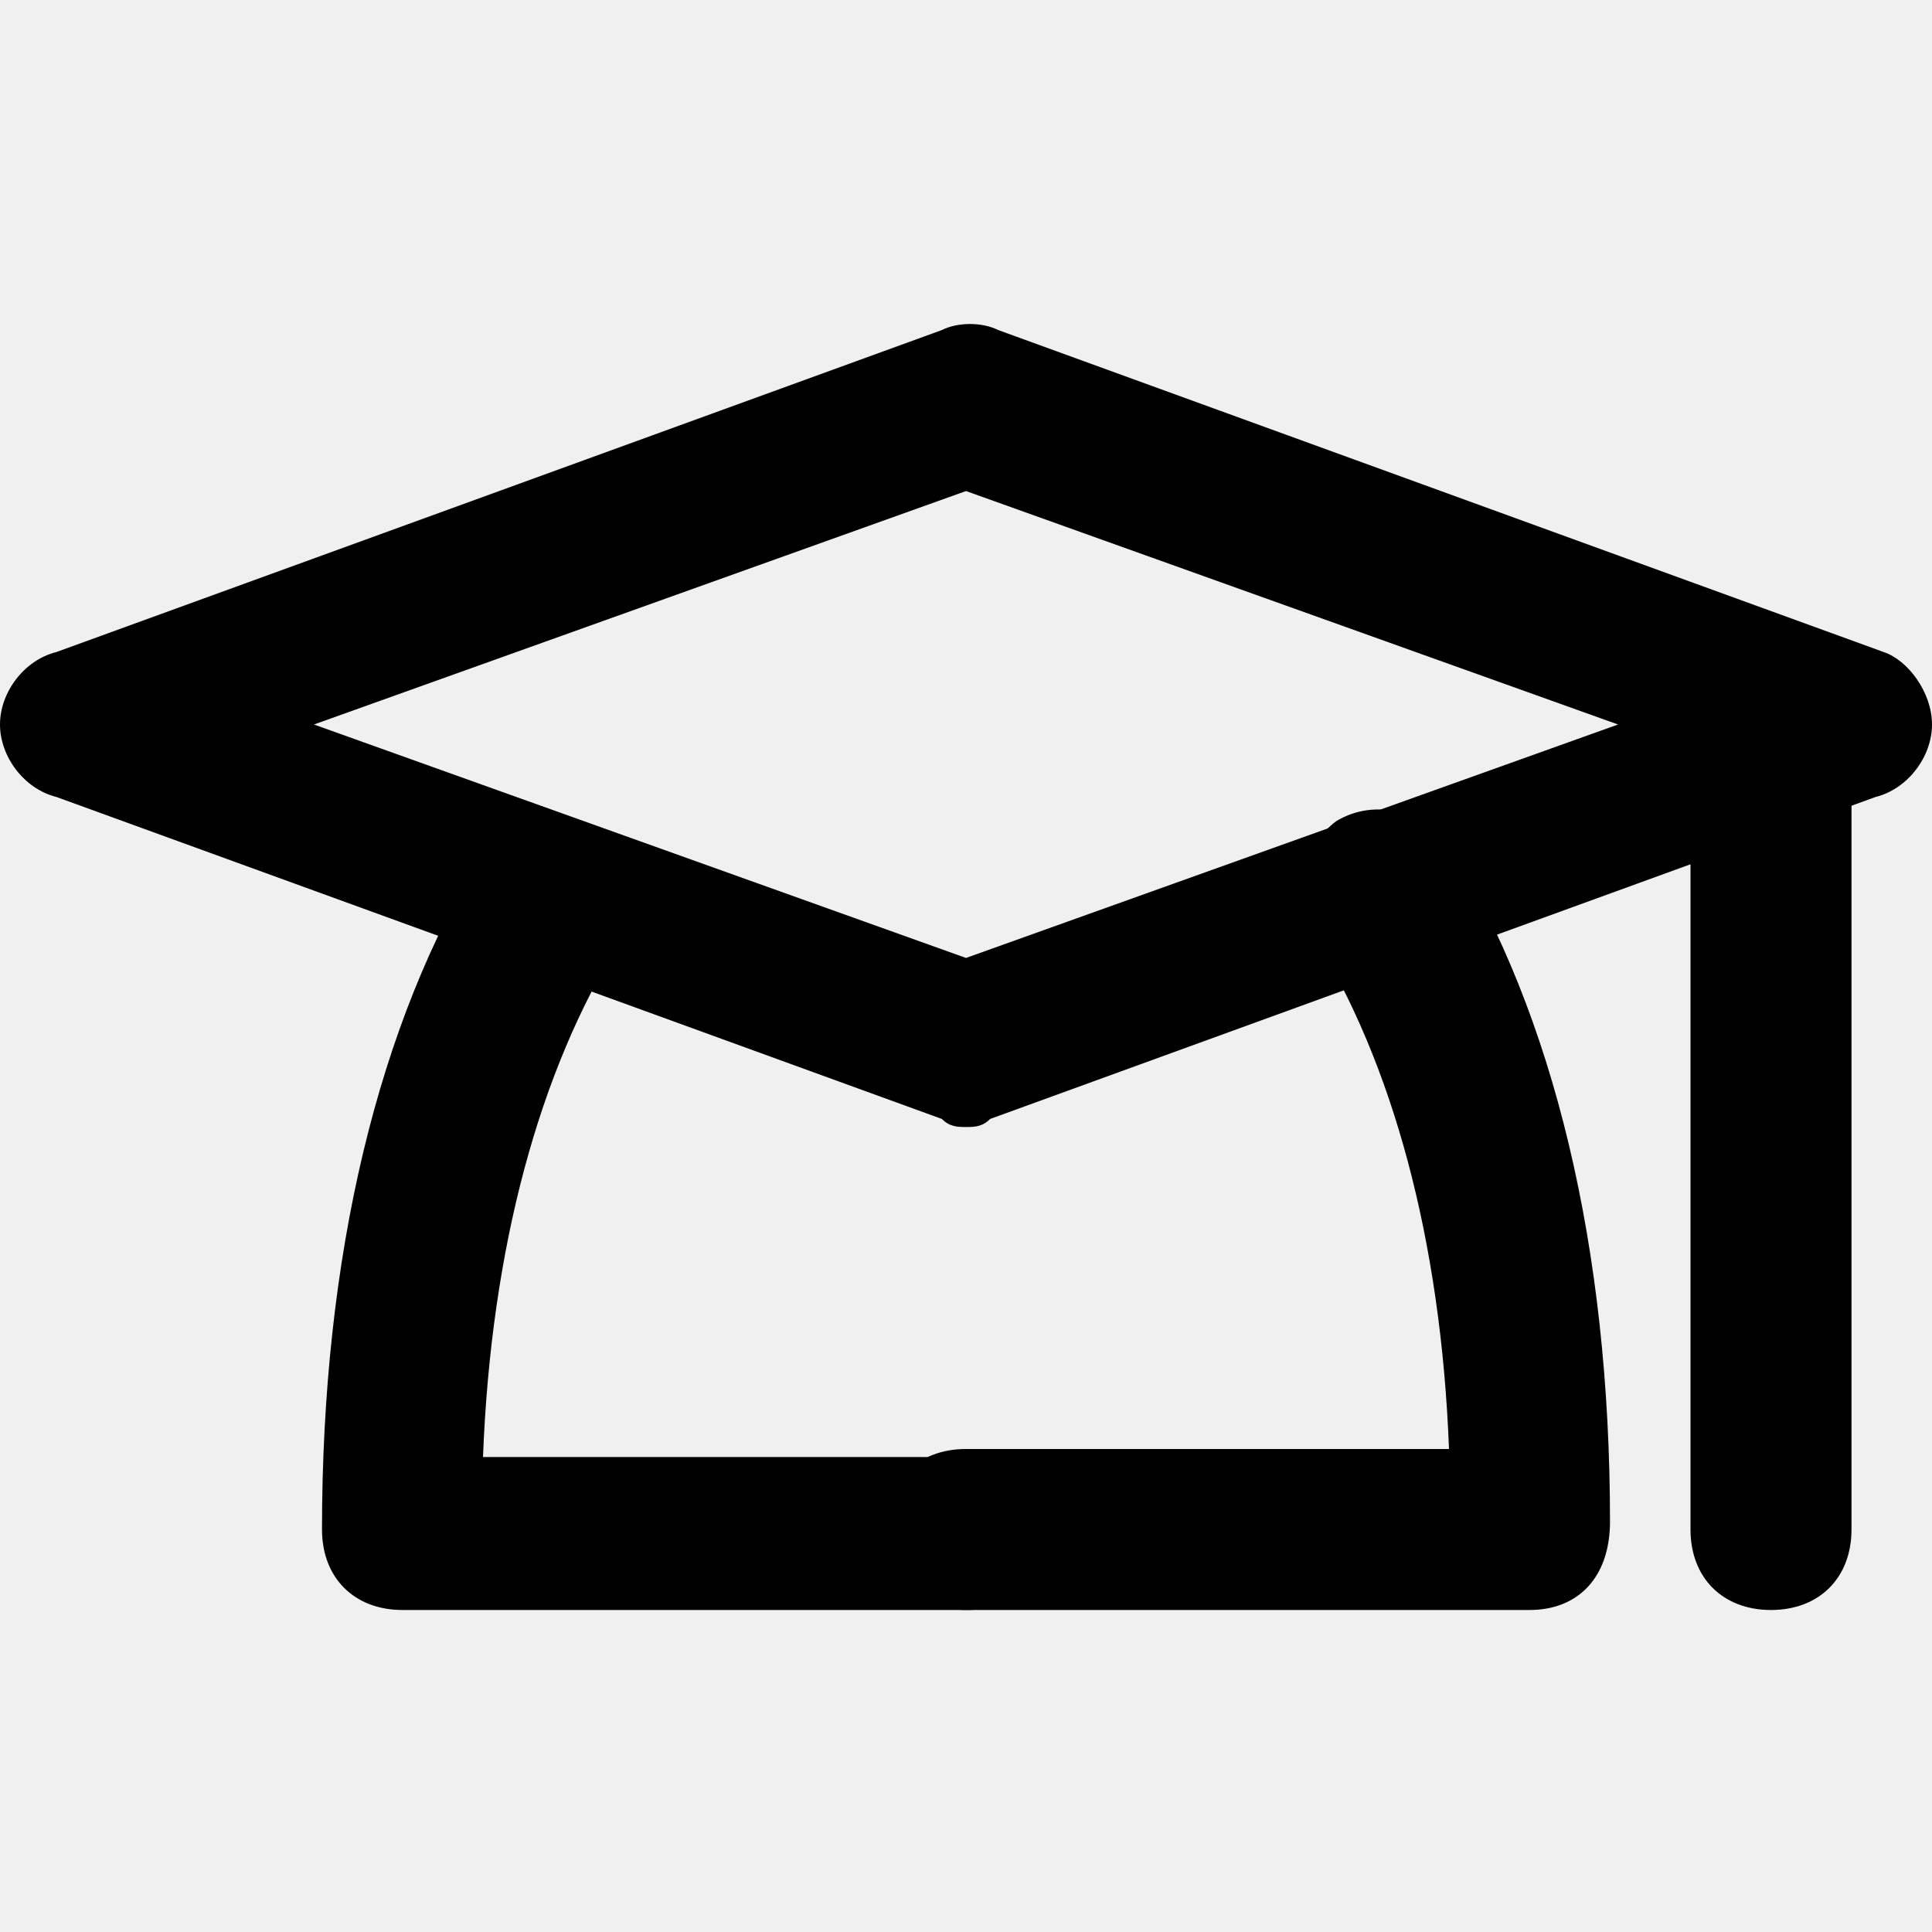
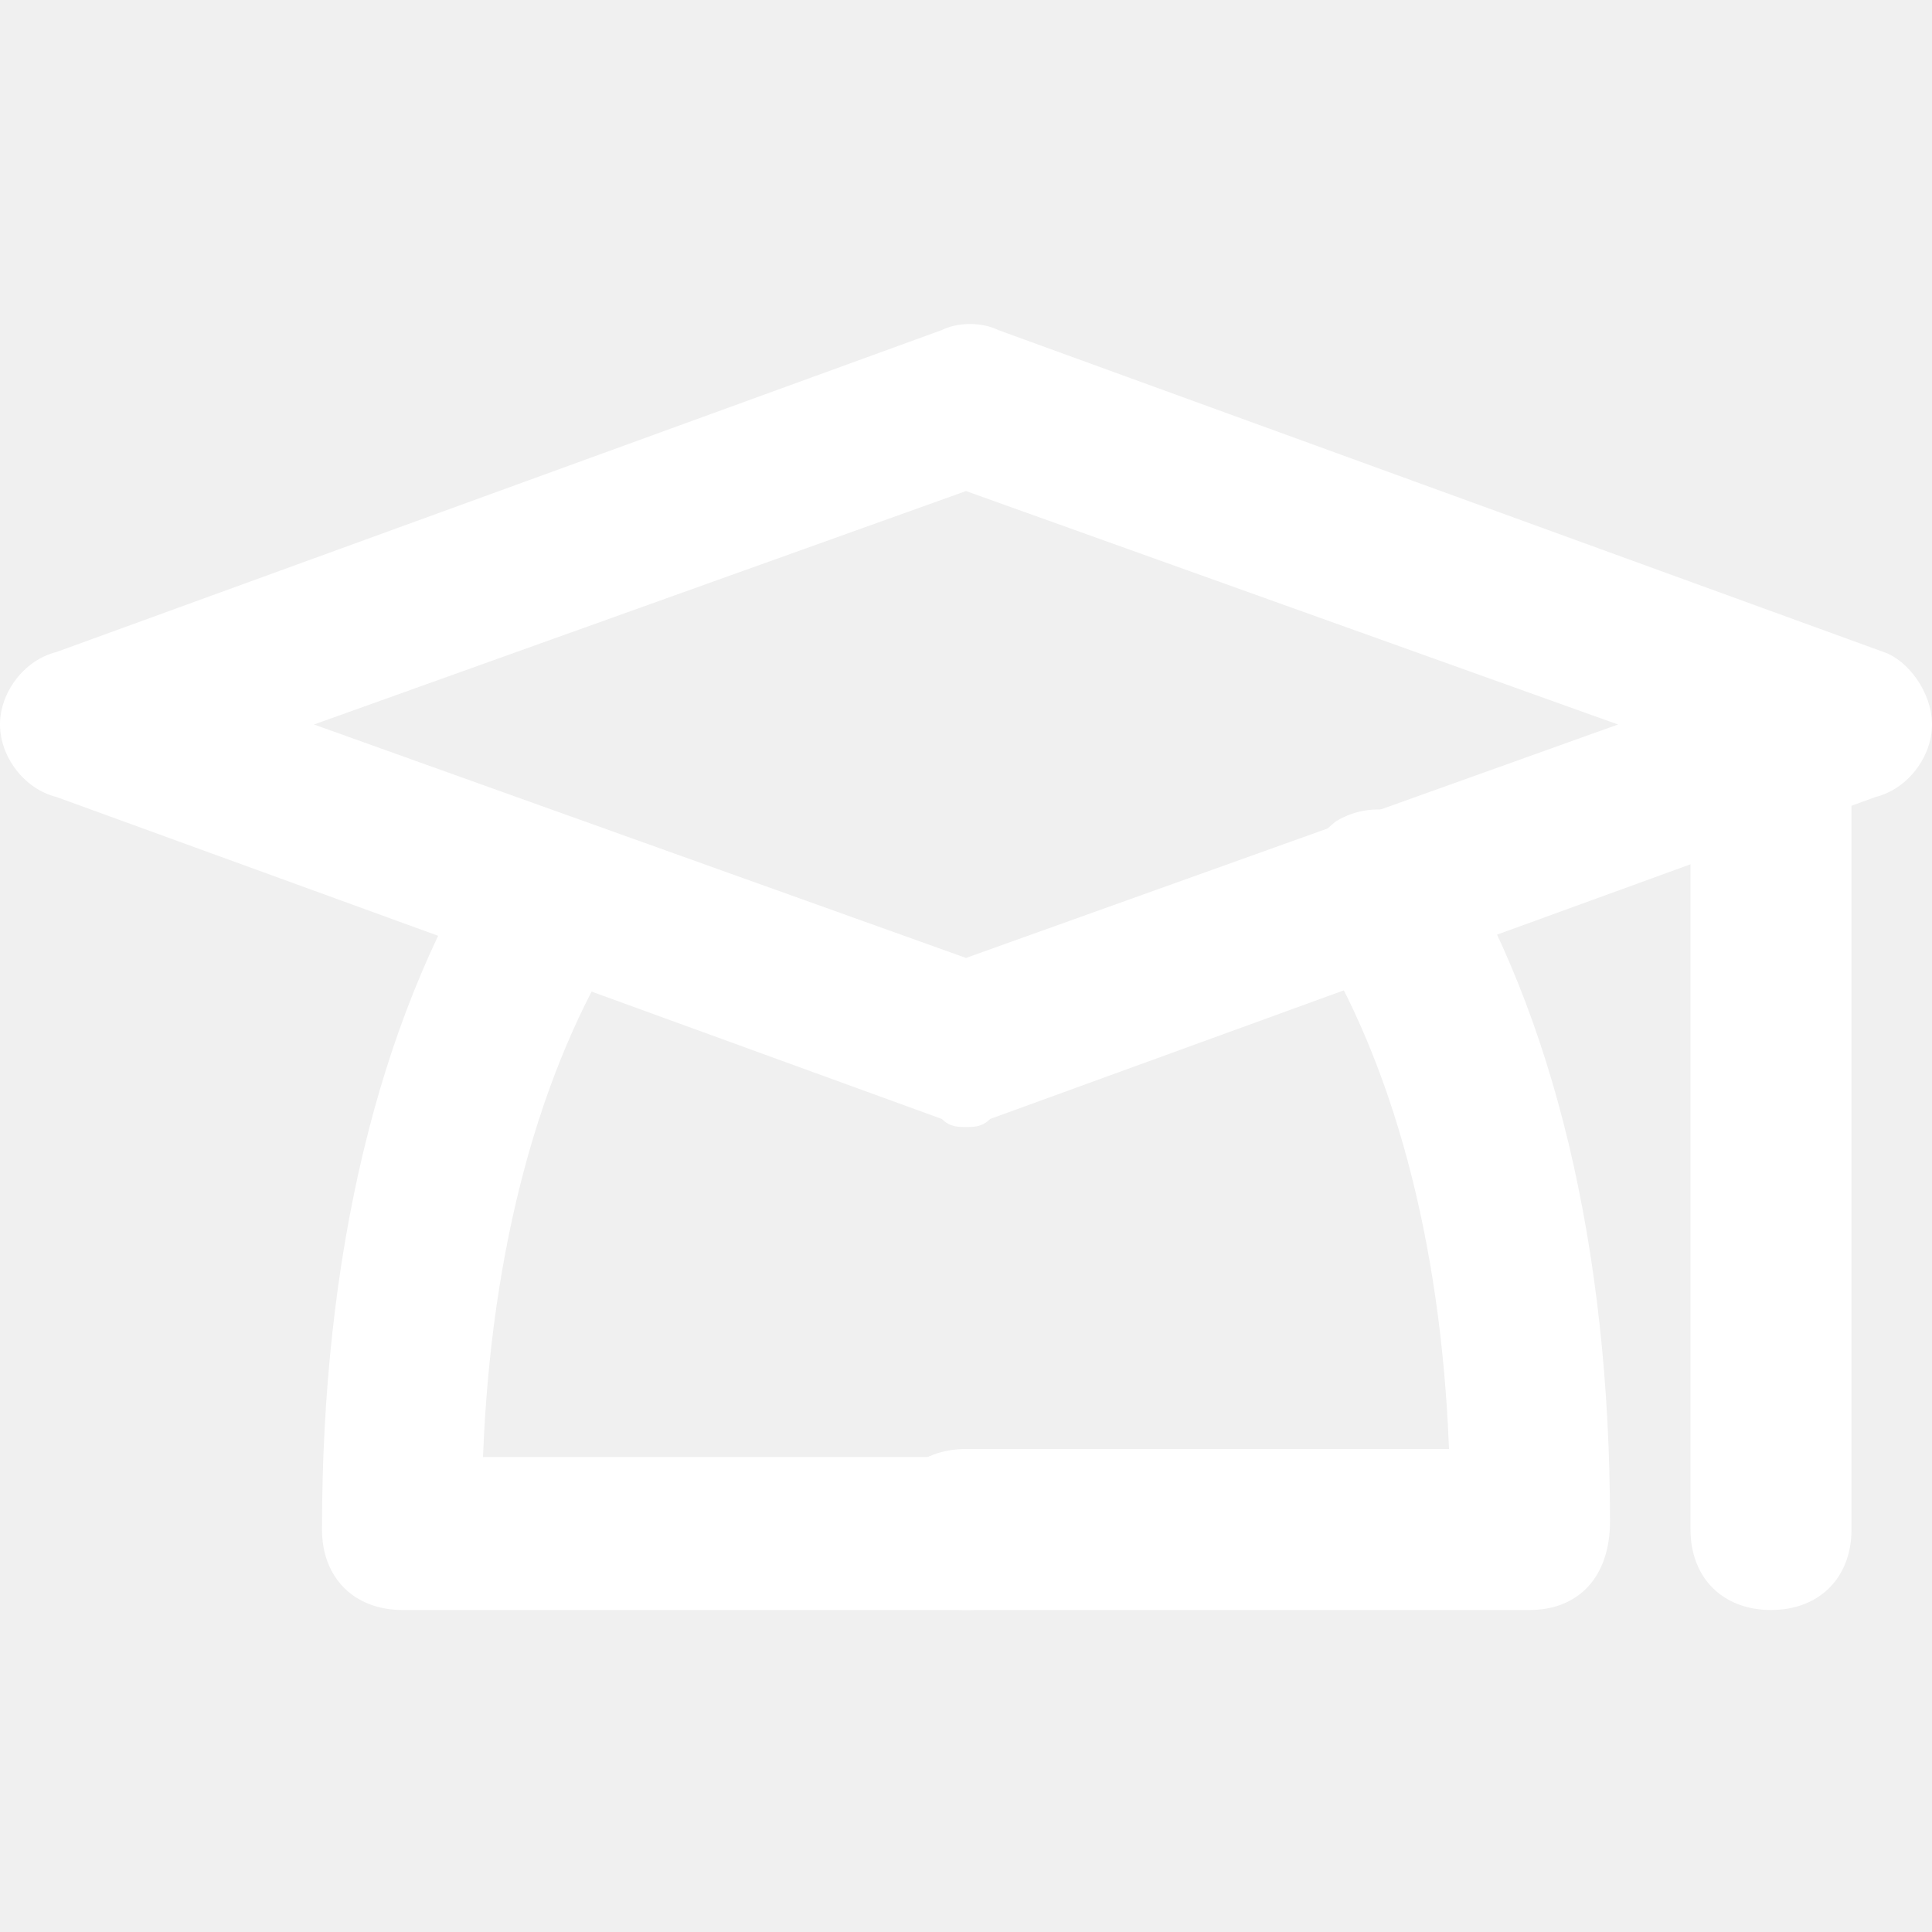
<svg xmlns="http://www.w3.org/2000/svg" version="1.1" id="Layer_1" x="0px" y="0px" width="24px" height="24px" viewBox="0 0 24 24" enable-background="new 0 0 24 24" xml:space="preserve">
  <g>
    <g>
      <g>
-         <path d="M12,14c-0.1,0-0.2,0-0.3-0.1l-11-4C0.3,9.8,0,9.4,0,9s0.3-0.8,0.7-0.9l11-4c0.2-0.1,0.5-0.1,0.7,0l11,4     C23.7,8.2,24,8.6,24,9s-0.3,0.8-0.7,0.9l-11,4C12.2,14,12.1,14,12,14z M3.9,9l8.1,2.9L20.1,9L12,6.1L3.9,9z" />
+         <path fill="#fff" d="M12,14c-0.1,0-0.2,0-0.3-0.1l-11-4C0.3,9.8,0,9.4,0,9s0.3-0.8,0.7-0.9l11-4c0.2-0.1,0.5-0.1,0.7,0l11,4     C23.7,8.2,24,8.6,24,9s-0.3,0.8-0.7,0.9l-11,4C12.2,14,12.1,14,12,14z M3.9,9l8.1,2.9L20.1,9L12,6.1L3.9,9z" />
      </g>
    </g>
    <g>
      <g>
-         <path d="M19,20h-7c-0.6,0-1-0.4-1-1s0.4-1,1-1h6c-0.1-2.6-0.7-4.8-1.7-6.4c-0.3-0.5-0.1-1.1,0.3-1.4c0.5-0.3,1.1-0.1,1.4,0.3     c1.3,2.1,2,5,2,8.4C20,19.6,19.6,20,19,20z" />
+         <path fill="#fff" d="M19,20h-7c-0.6,0-1-0.4-1-1s0.4-1,1-1h6c-0.1-2.6-0.7-4.8-1.7-6.4c-0.3-0.5-0.1-1.1,0.3-1.4c0.5-0.3,1.1-0.1,1.4,0.3     c1.3,2.1,2,5,2,8.4C20,19.6,19.6,20,19,20z" />
      </g>
    </g>
    <g>
      <g>
-         <path d="M12,20H5c-0.6,0-1-0.4-1-1c0-3.4,0.7-6.3,2-8.4c0.3-0.5,0.9-0.6,1.4-0.3c0.5,0.3,0.6,0.9,0.3,1.4c-1,1.6-1.6,3.8-1.7,6.4     h6c0.6,0,1,0.4,1,1S12.6,20,12,20z" />
+         <path fill="#fff" d="M12,20H5c-0.6,0-1-0.4-1-1c0-3.4,0.7-6.3,2-8.4c0.3-0.5,0.9-0.6,1.4-0.3c0.5,0.3,0.6,0.9,0.3,1.4c-1,1.6-1.6,3.8-1.7,6.4     h6c0.6,0,1,0.4,1,1S12.6,20,12,20z" />
      </g>
    </g>
    <g>
      <g>
-         <path d="M22,20c-0.6,0-1-0.4-1-1V9c0-0.6,0.4-1,1-1s1,0.4,1,1v10C23,19.6,22.6,20,22,20z" />
+         <path fill="#fff" d="M22,20c-0.6,0-1-0.4-1-1V9c0-0.6,0.4-1,1-1s1,0.4,1,1v10C23,19.6,22.6,20,22,20z" />
      </g>
    </g>
  </g>
</svg>
